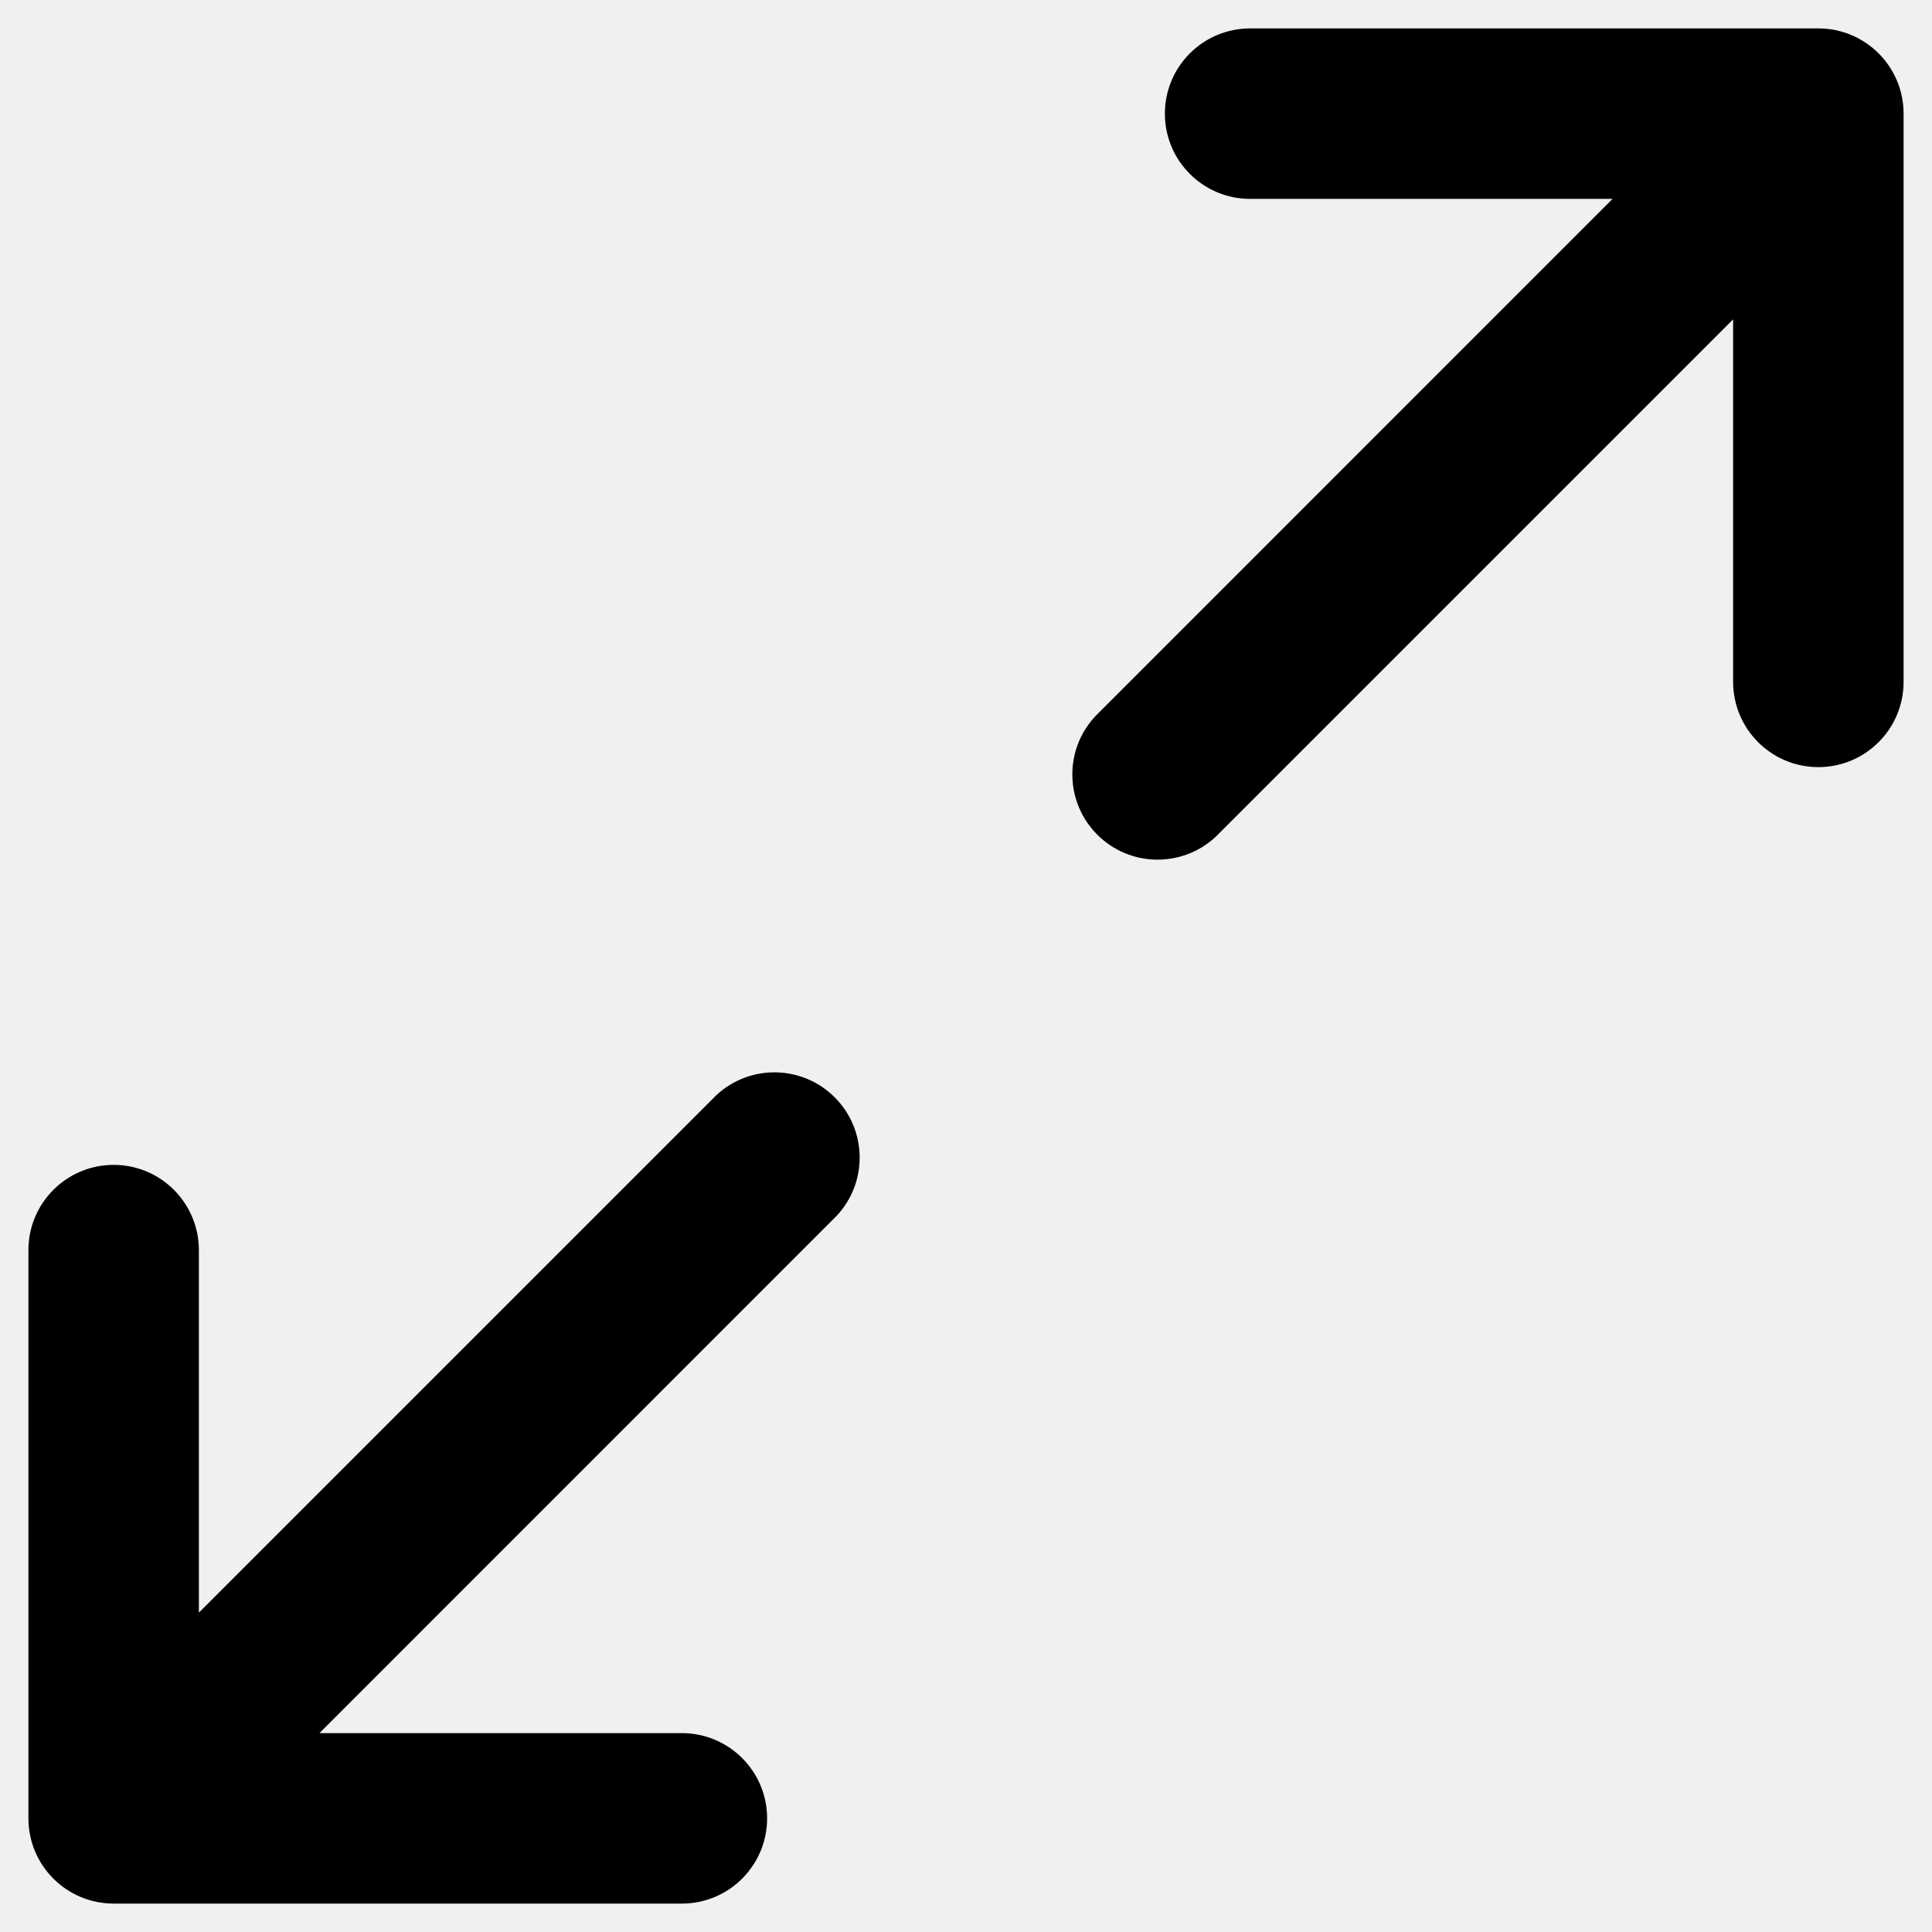
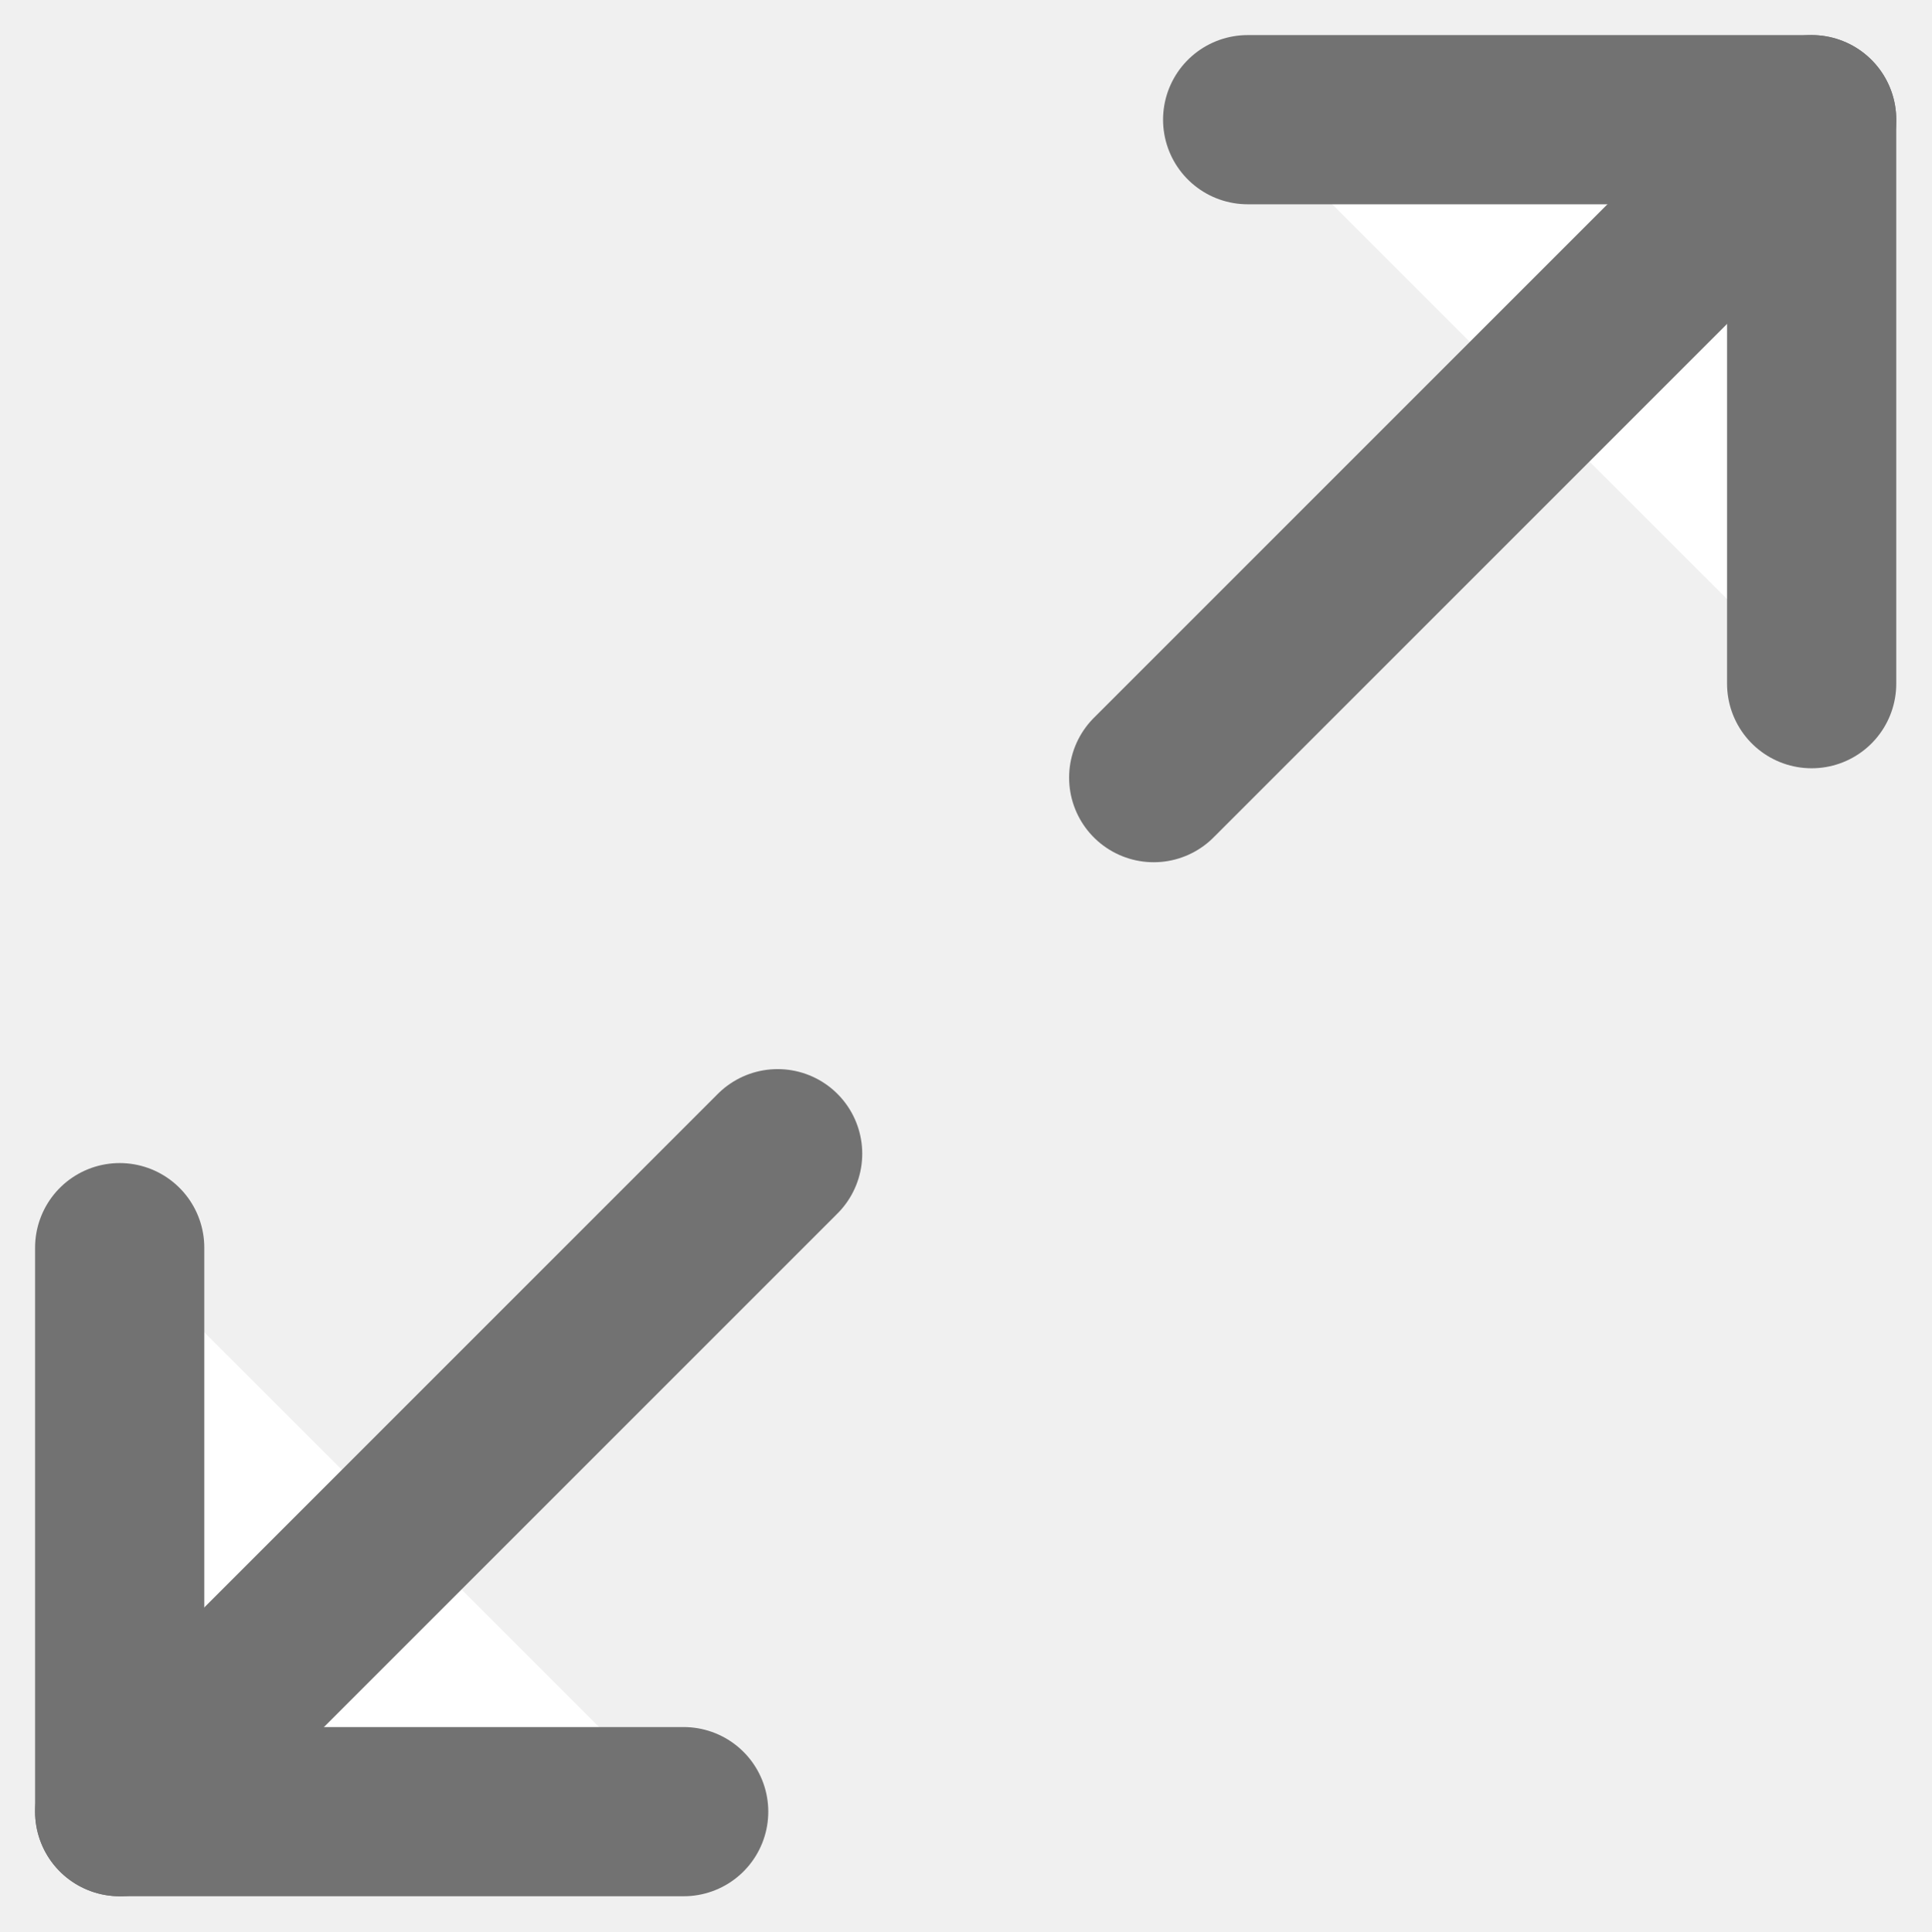
- <svg xmlns="http://www.w3.org/2000/svg" viewBox="0 0 17 17">
-   <g fill-rule="nonzero">
-     <path stroke="none" pid="0" d="M14.19 1.75H11a.75.75 0 1 1 0-1.5h5a.75.75 0 0 1 .75.75v5a.75.75 0 1 1-1.5 0V2.81l-4.553 4.553a.75.75 0 0 1-1.06-1.06l4.552-4.553zM2.81 15.25H6a.75.75 0 1 1 0 1.5H1A.75.75 0 0 1 .25 16v-5a.75.75 0 1 1 1.5 0v3.19l4.553-4.553a.75.75 0 0 1 1.06 1.06L2.811 15.25z" />
+ <svg xmlns="http://www.w3.org/2000/svg" width="17.121" height="17.121" viewBox="0 0 17.121 17.121">
+   <g transform="translate(1.061 1.061)">
+     <path d="M0,0H5V5" transform="translate(10)" fill="#fff" stroke="#727272" stroke-linecap="round" stroke-linejoin="round" stroke-miterlimit="10" stroke-width="1.5" />
+     <path d="M5,5H0V0" transform="translate(0 10)" fill="#fff" stroke="#727272" stroke-linecap="round" stroke-linejoin="round" stroke-miterlimit="10" stroke-width="1.5" />
+     <path d="M5.833,0,0,5.833" transform="translate(9.167)" fill="#fff" stroke="#727272" stroke-linecap="round" stroke-linejoin="round" stroke-miterlimit="10" stroke-width="1.5" />
+     <path d="M0,5.833,5.833,0" transform="translate(0 9.167)" fill="#fff" stroke="#727272" stroke-linecap="round" stroke-linejoin="round" stroke-miterlimit="10" stroke-width="1.5" />
  </g>
</svg>
